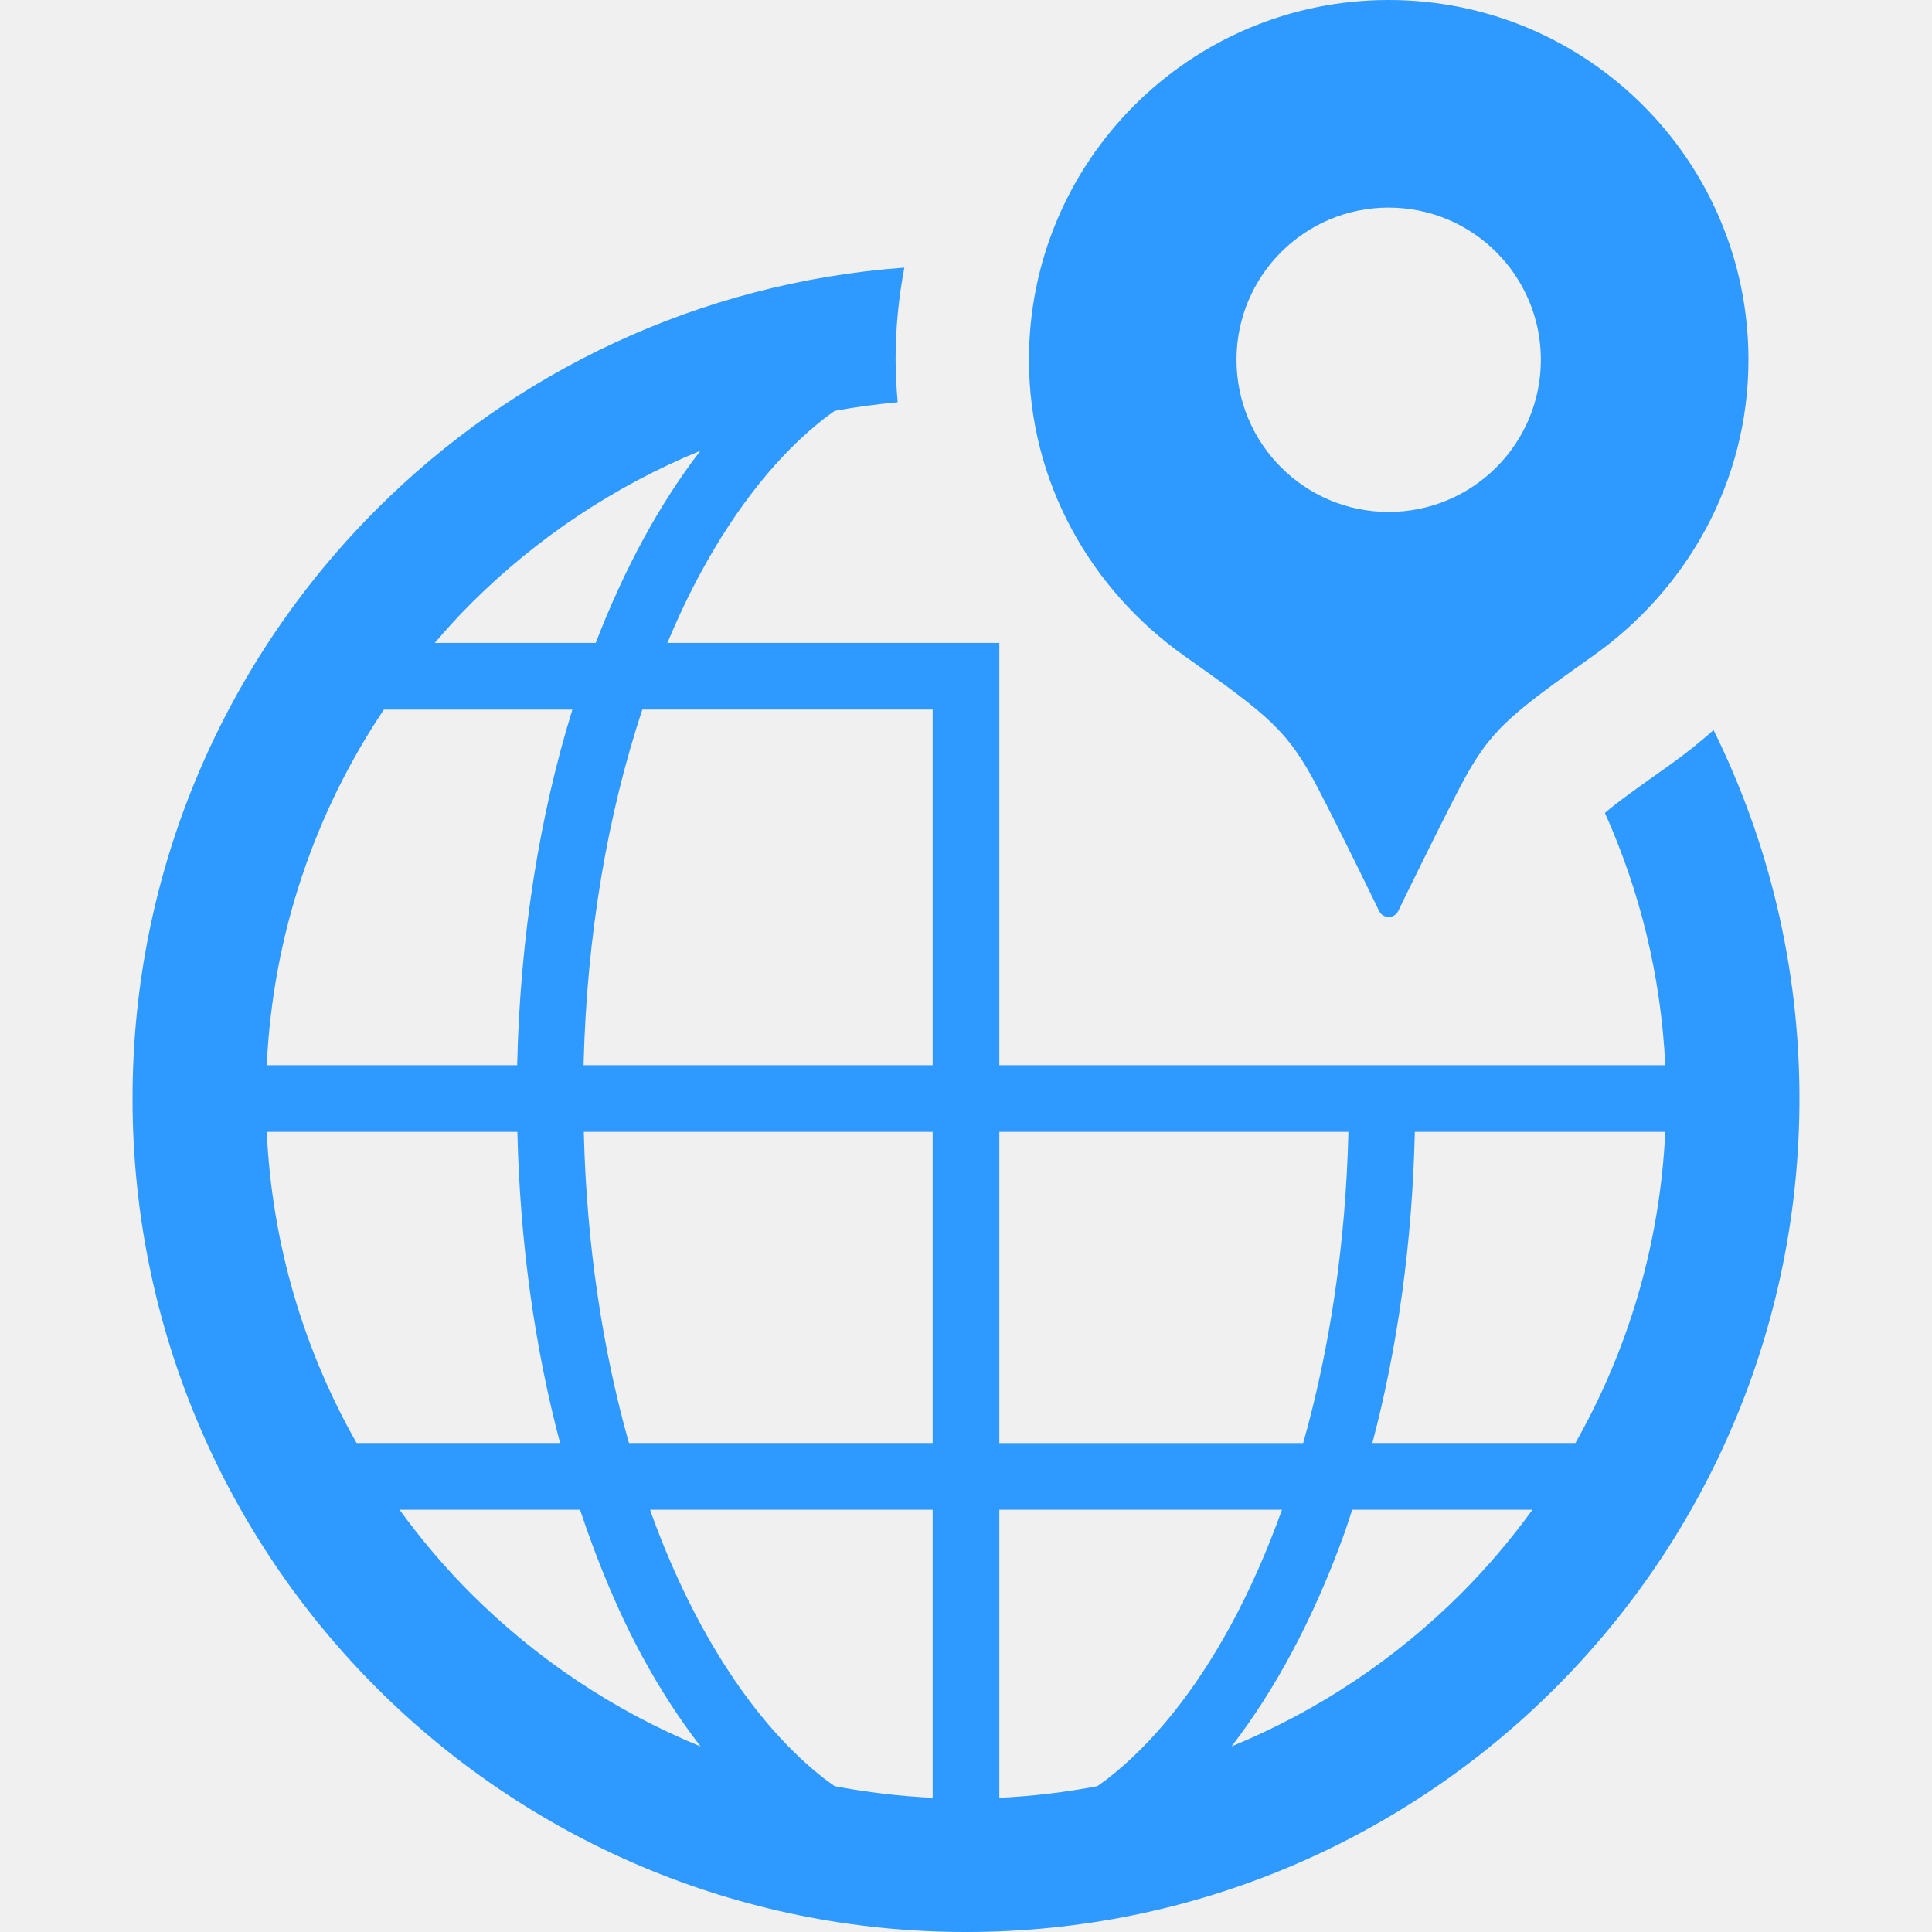
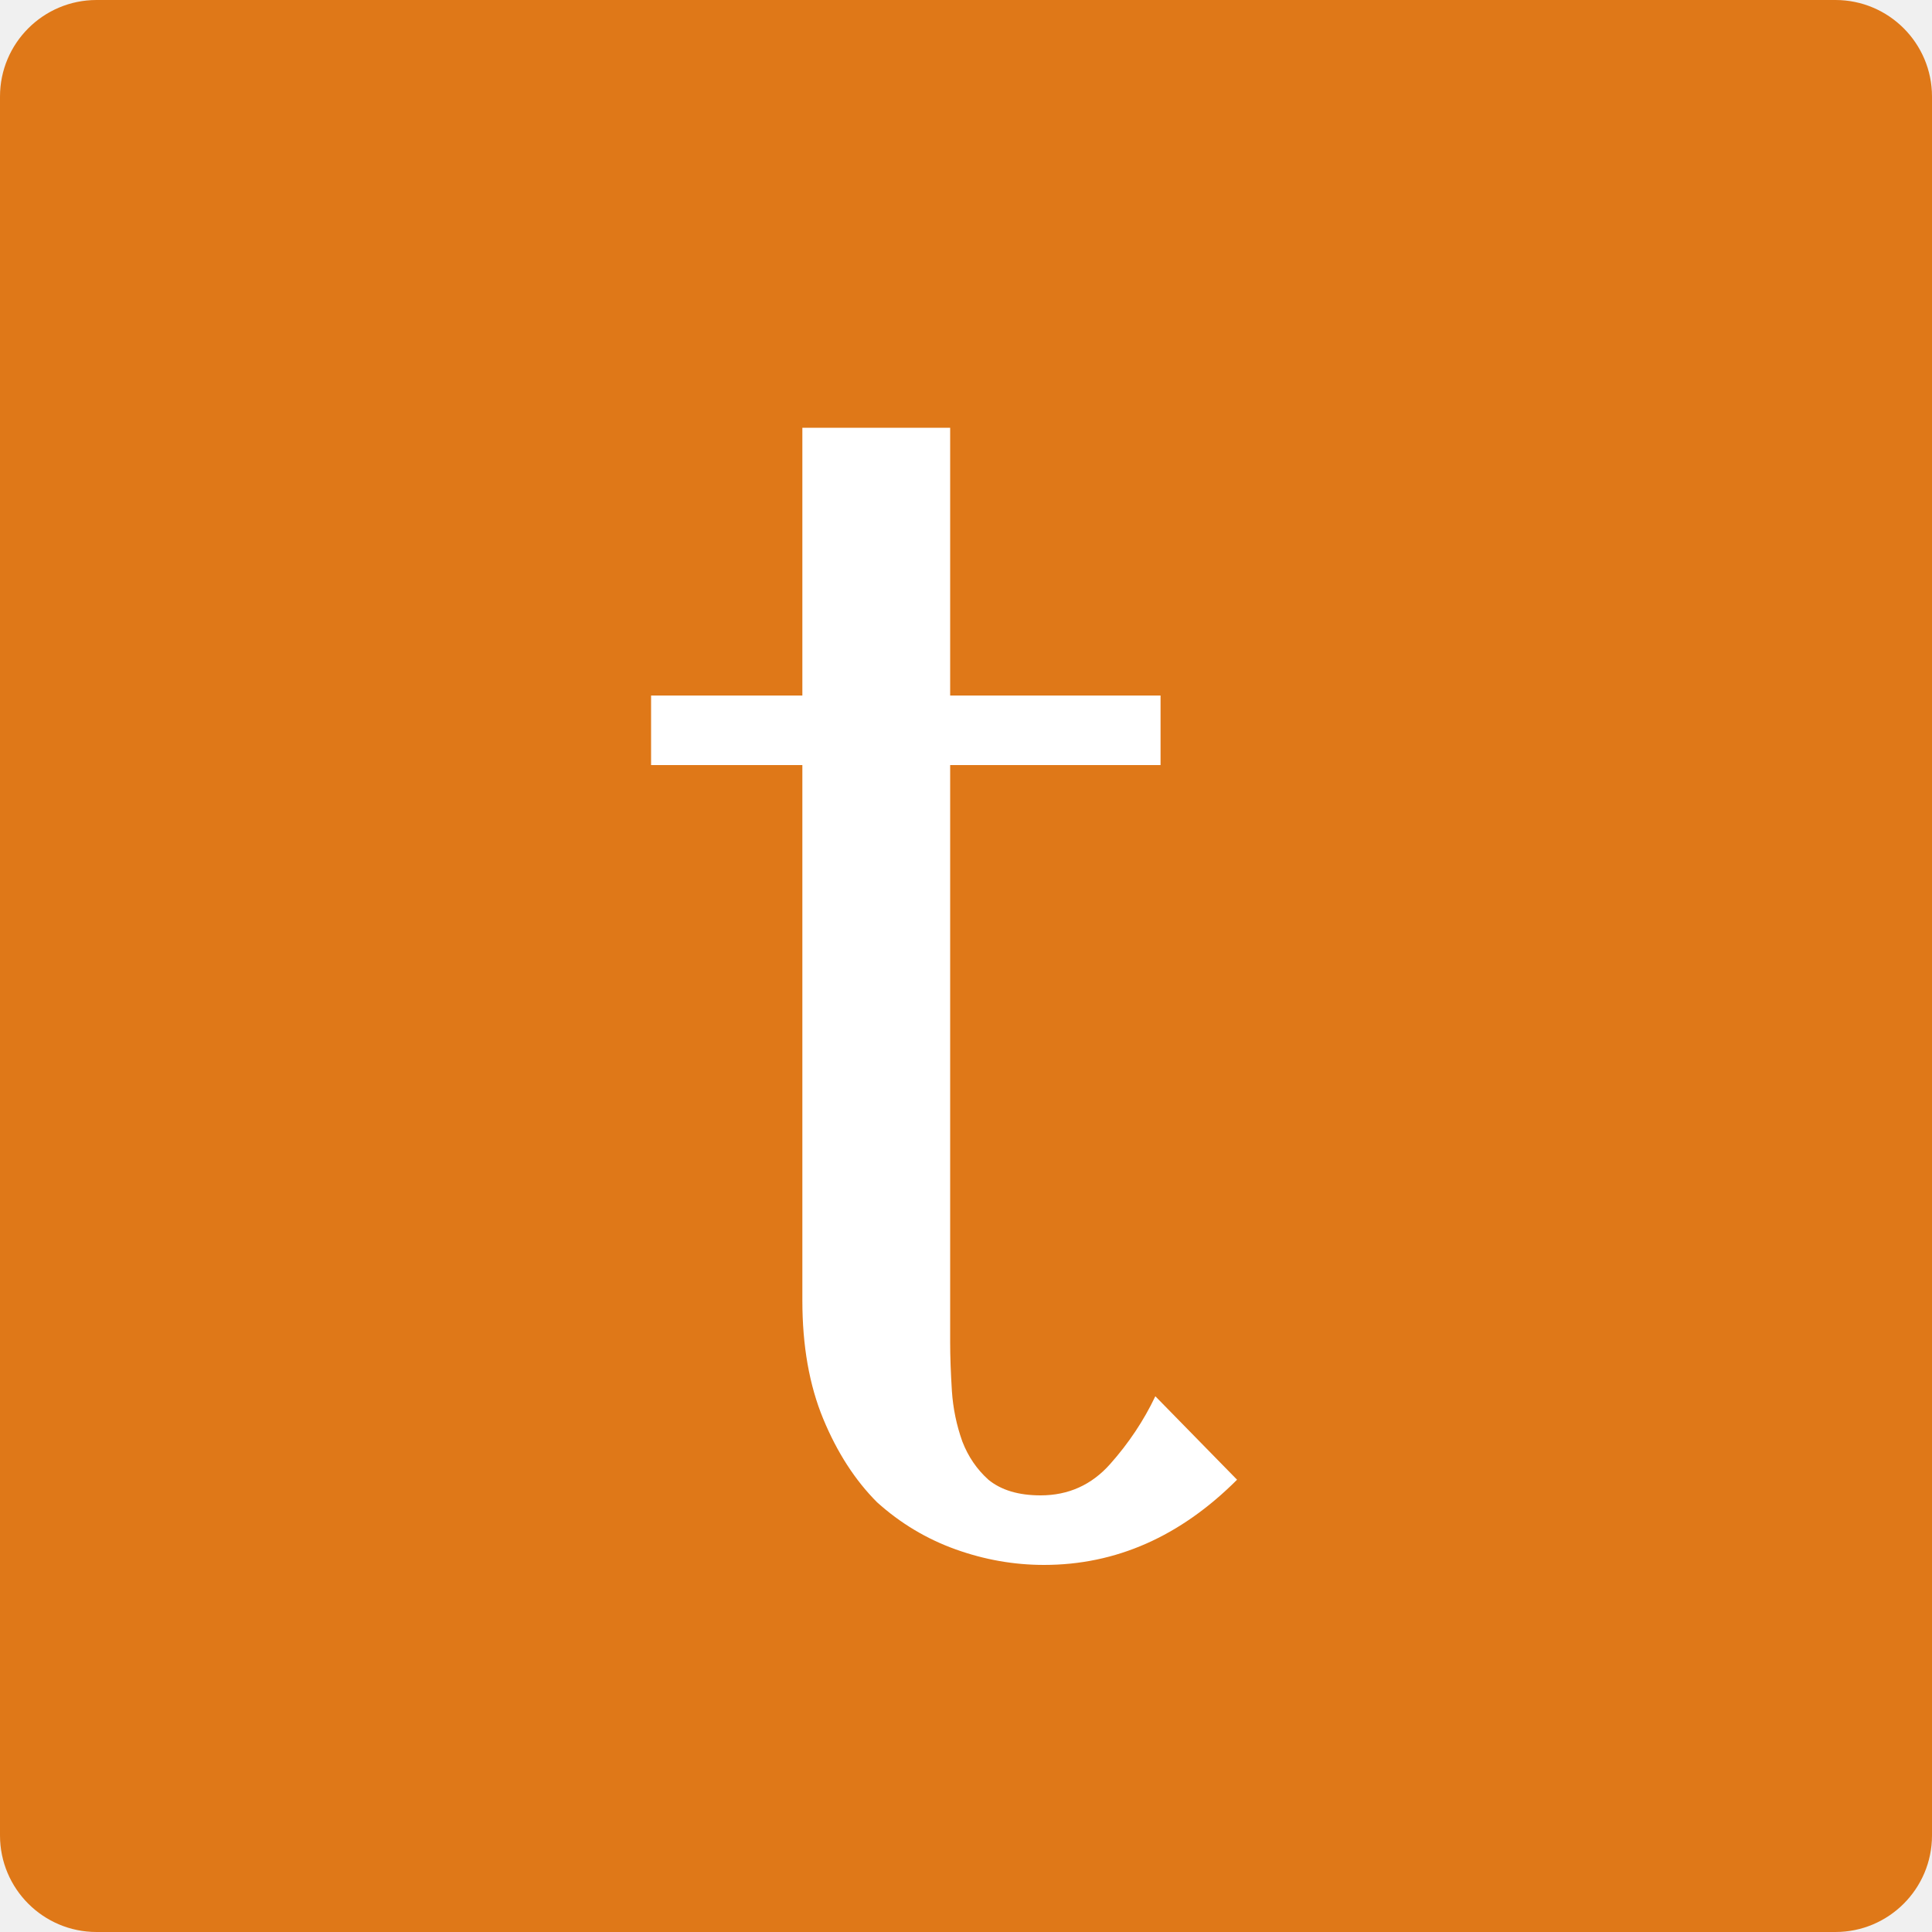
- <svg xmlns="http://www.w3.org/2000/svg" height="800px" width="800px" version="1.1" id="_x32_" viewBox="0 0 512 512" xml:space="preserve" fill="#000000">
-   <g id="SVGRepo_bgCarrier" stroke-width="0" />
-   <g id="SVGRepo_tracerCarrier" stroke-linecap="round" stroke-linejoin="round" />
-   <g id="SVGRepo_iconCarrier">
-     <style type="text/css"> .st0{fill:#2e9aff;} </style>
-     <g>
-       <path class="st0" d="M454.111,193.473c-3.617,3.21-7.4,6.252-11.391,9.095c-9.236,6.546-14.26,10.143-17.404,12.866 c9.216,20.58,14.875,43.094,15.996,66.857h-66.418h-17.61h-92.449V170.384h-17.671h-70.307c2.769-6.606,5.732-12.886,8.915-18.731 c9.522-17.564,20.753-31.484,32.724-40.786c0.901-0.7,1.802-1.321,2.703-1.975c5.479-1.028,11.064-1.749,16.696-2.296 c-0.327-3.737-0.554-7.487-0.554-11.257c0-8.348,0.814-16.503,2.322-24.417c-54.439,3.977-103.533,27.693-139.848,64.022 c-39.939,39.919-64.702,95.252-64.689,156.184c-0.014,60.932,24.75,116.265,64.689,156.184 c39.912,39.939,95.245,64.703,156.184,64.689c60.939,0.014,116.266-24.75,156.184-64.689 c39.938-39.918,64.695-95.251,64.689-156.184C476.879,256.1,468.658,222.935,454.111,193.473z M124.813,159.941 c17.27-17.264,37.903-31.09,60.812-40.492c-10.918,14.133-20.213,31.404-27.76,50.936h-42.661 C118.287,166.794,121.463,163.284,124.813,159.941z M101.731,188.054h49.955c-8.708,28.134-13.86,60.165-14.634,94.238H70.688 C72.322,247.478,83.52,215.248,101.731,188.054z M94.504,382.422c-13.92-24.55-22.408-52.538-23.816-82.46h66.424 c0.674,29.435,4.624,57.275,11.317,82.46H94.504z M124.813,422.314c-6.886-6.887-13.2-14.334-18.938-22.221h47.833 c4.691,14.053,10.17,27.193,16.529,38.931c4.711,8.675,9.876,16.616,15.422,23.803 C162.737,453.424,142.097,439.584,124.813,422.314z M247.164,476.433c-8.835-0.414-17.496-1.475-25.958-3.07 c-0.908-0.654-1.808-1.274-2.71-1.968c-17.971-13.948-34.206-38.357-45.664-69.701c-0.186-0.52-0.353-1.081-0.547-1.602h74.879 V476.433z M247.164,382.422H166.68c-7-24.758-11.251-52.725-11.965-82.46h92.449V382.422z M247.164,282.292h-92.509 c0.814-34.54,6.453-66.744,15.568-94.238h76.94V282.292z M264.835,299.963h92.509c-0.701,29.729-4.985,57.702-11.985,82.46h-80.524 V299.963z M293.503,471.395c-0.894,0.694-1.802,1.314-2.71,1.968c-8.462,1.595-17.123,2.656-25.958,3.07v-76.34h74.898 c-3.964,11.044-8.488,21.28-13.506,30.509C316.705,448.165,305.474,462.079,293.503,471.395z M387.193,422.314 c-17.283,17.264-37.91,31.097-60.825,40.506c11.691-15.135,21.574-33.792,29.388-55.04c0.921-2.496,1.749-5.112,2.603-7.688h47.766 C400.385,407.98,394.073,415.427,387.193,422.314z M417.495,382.422H363.69c6.673-25.165,10.584-53.051,11.257-82.46h66.365 C439.904,329.885,431.409,357.872,417.495,382.422z" />
-       <path class="st0" d="M313.762,173.741c22.468,15.949,27.434,19.746,35.341,34.833c6.253,11.945,16.39,32.885,16.39,32.885 c0.48,0.954,1.448,1.562,2.522,1.562c1.061,0,2.049-0.608,2.522-1.562c0,0,10.143-20.94,16.396-32.885 c7.894-15.088,12.866-18.884,35.341-34.833c24.63-17.47,41.086-45.911,41.086-78.402C463.359,42.688,420.665,0,368.014,0 c-52.658,0-95.332,42.688-95.332,95.339C272.682,127.83,289.125,156.27,313.762,173.741z M368.014,55.013 c22.275,0,40.332,18.058,40.332,40.326c0,22.274-18.057,40.332-40.332,40.332c-22.275,0-40.326-18.058-40.326-40.332 C327.689,73.071,345.739,55.013,368.014,55.013z" />
-     </g>
+ <svg xmlns="http://www.w3.org/2000/svg" width="100" height="100" viewBox="0 0 100 100" fill="none">
+   <g clip-path="url(#clip0_44_2)">
+     <rect width="100" height="100" rx="5" fill="#DF7818" />
+     <path d="M33.7 39.6V36H41.53V22.14H49.18V36H60.07V39.6H49.18V69.48C49.18 70.2 49.21 71.04 49.27 72C49.33 72.9 49.51 73.77 49.81 74.61C50.11 75.39 50.56 76.05 51.16 76.59C51.82 77.13 52.72 77.4 53.86 77.4C55.3 77.4 56.5 76.86 57.46 75.78C58.42 74.7 59.2 73.53 59.8 72.27L64.03 76.59C61.09 79.53 57.76 81 54.04 81C52.48 81 50.95 80.73 49.45 80.19C47.95 79.65 46.6 78.84 45.4 77.76C44.26 76.62 43.33 75.18 42.61 73.44C41.89 71.7 41.53 69.66 41.53 67.32V39.6H33.7Z" fill="white" />
  </g>
+   <defs>
+     <clipPath id="clip0_44_2">
+       <rect width="100" height="100" rx="5" fill="white" />
+     </clipPath>
+   </defs>
</svg>
